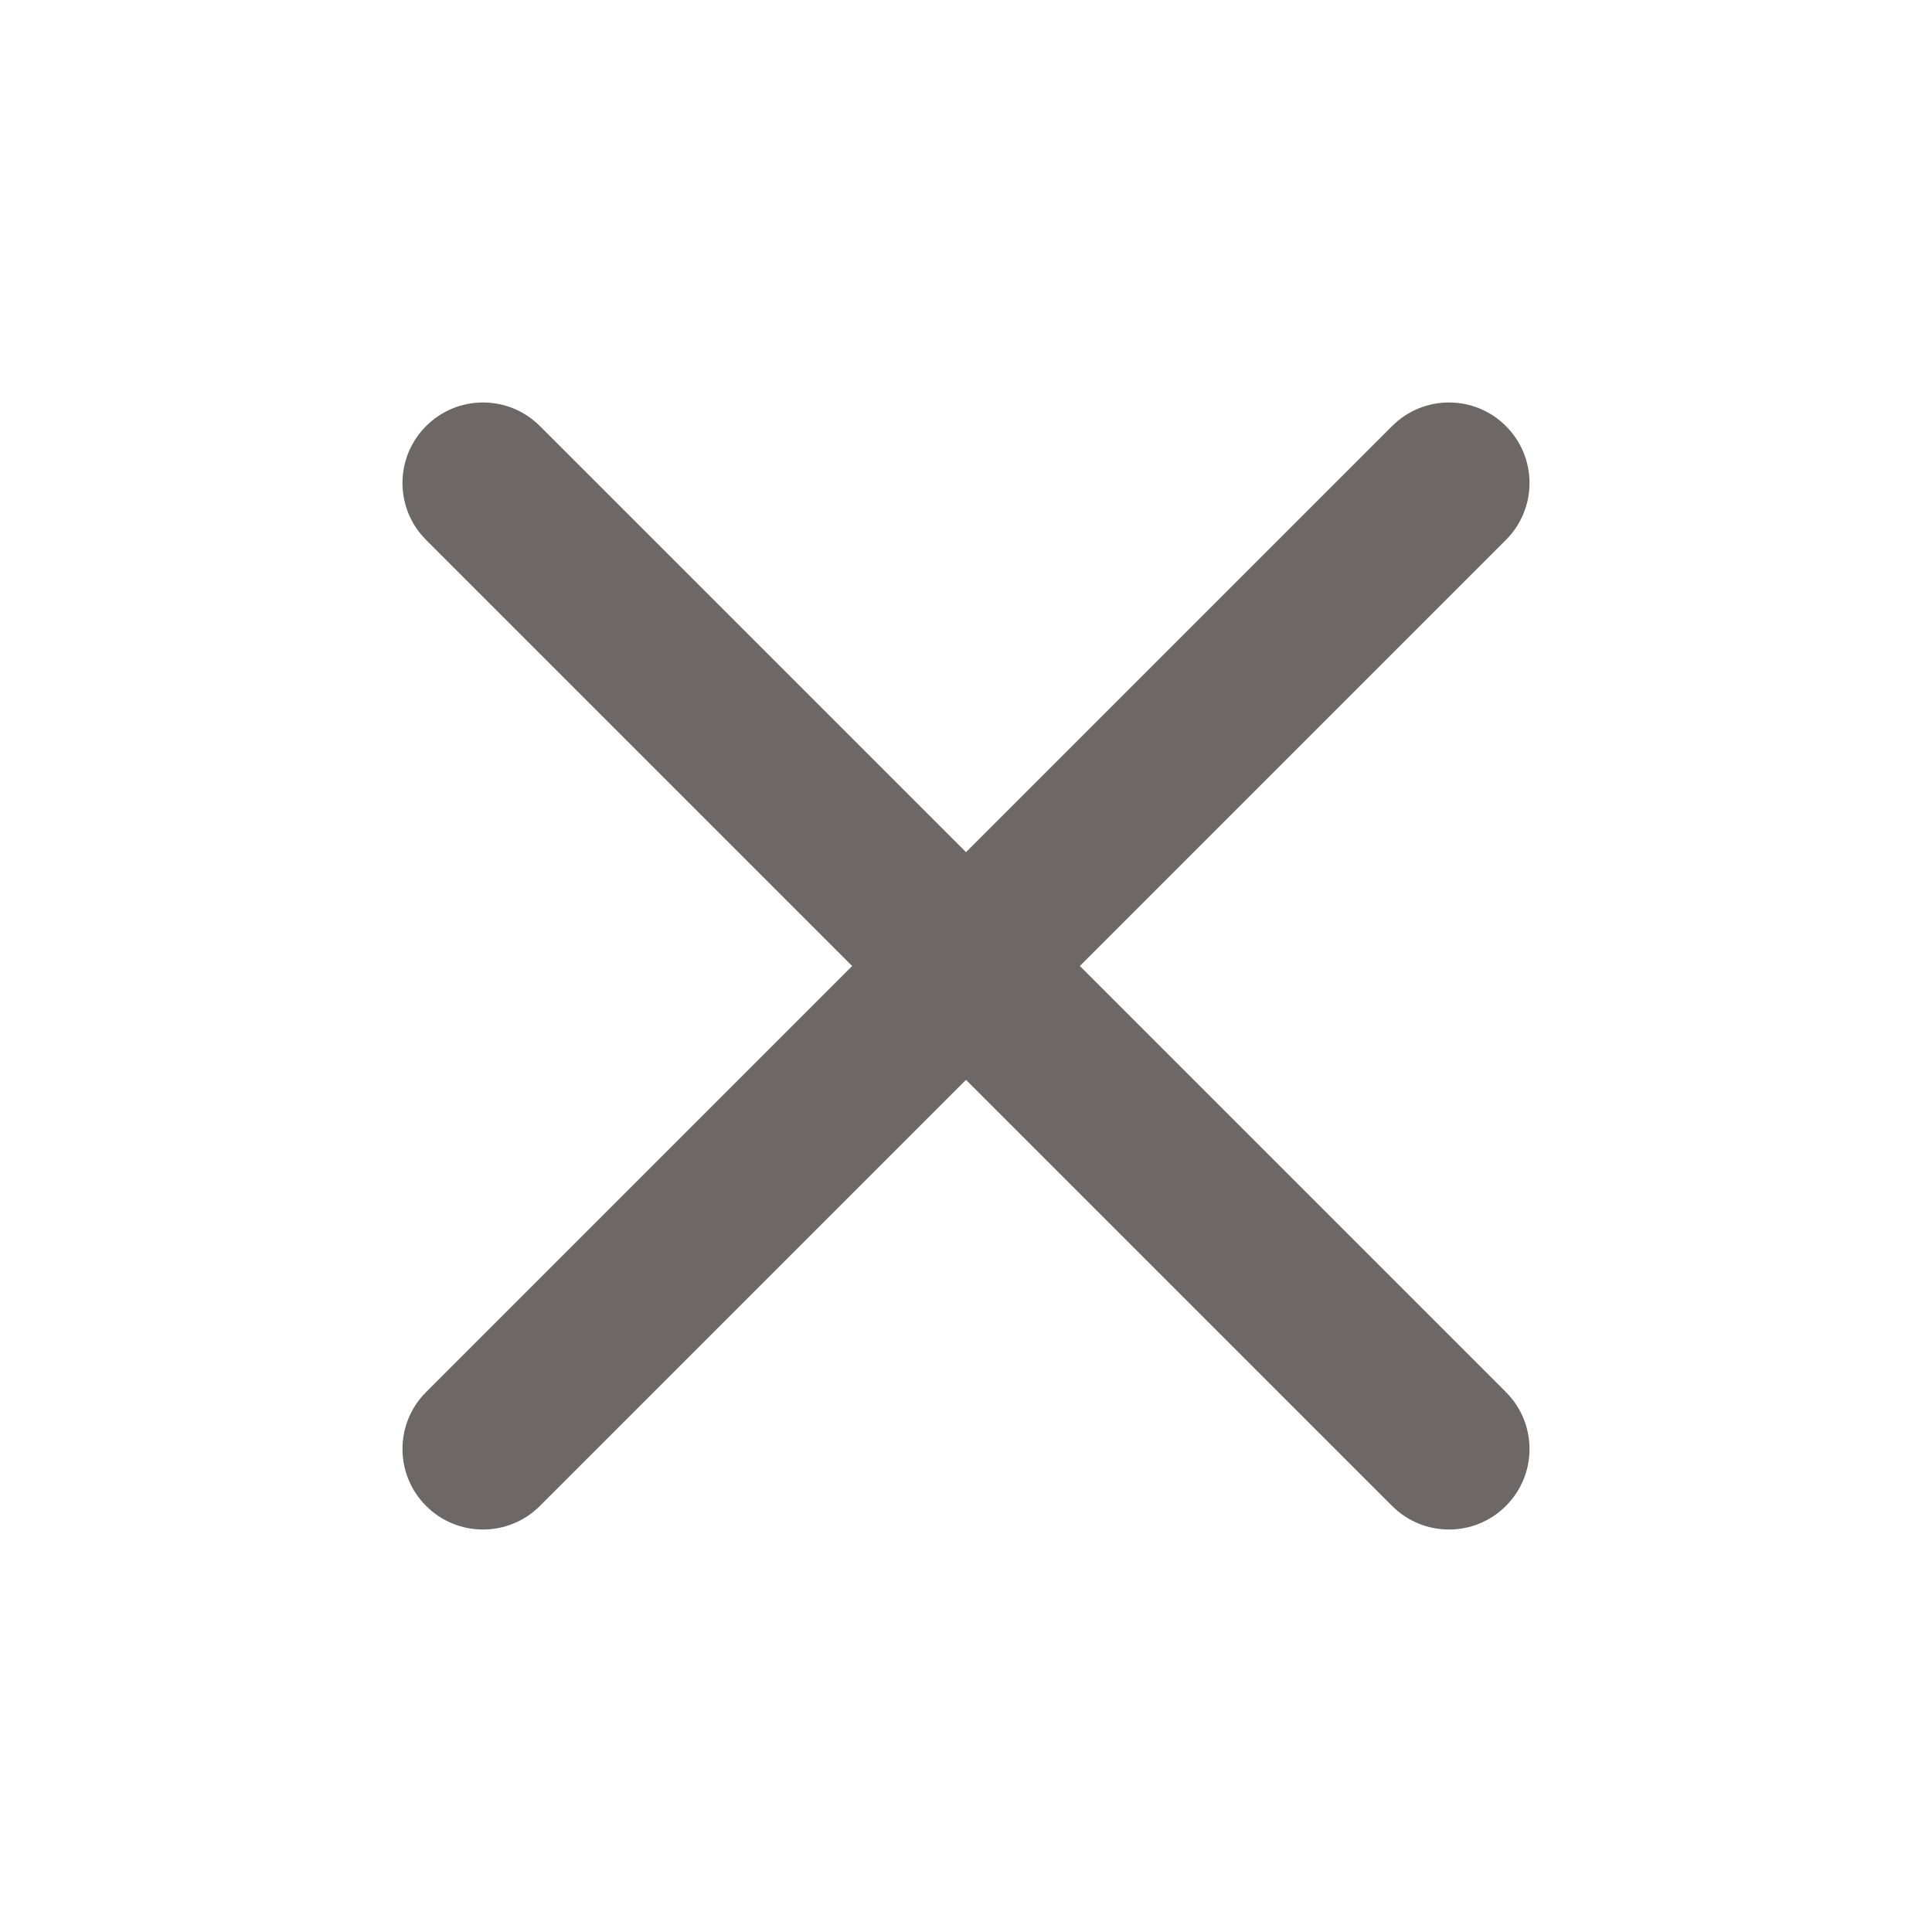
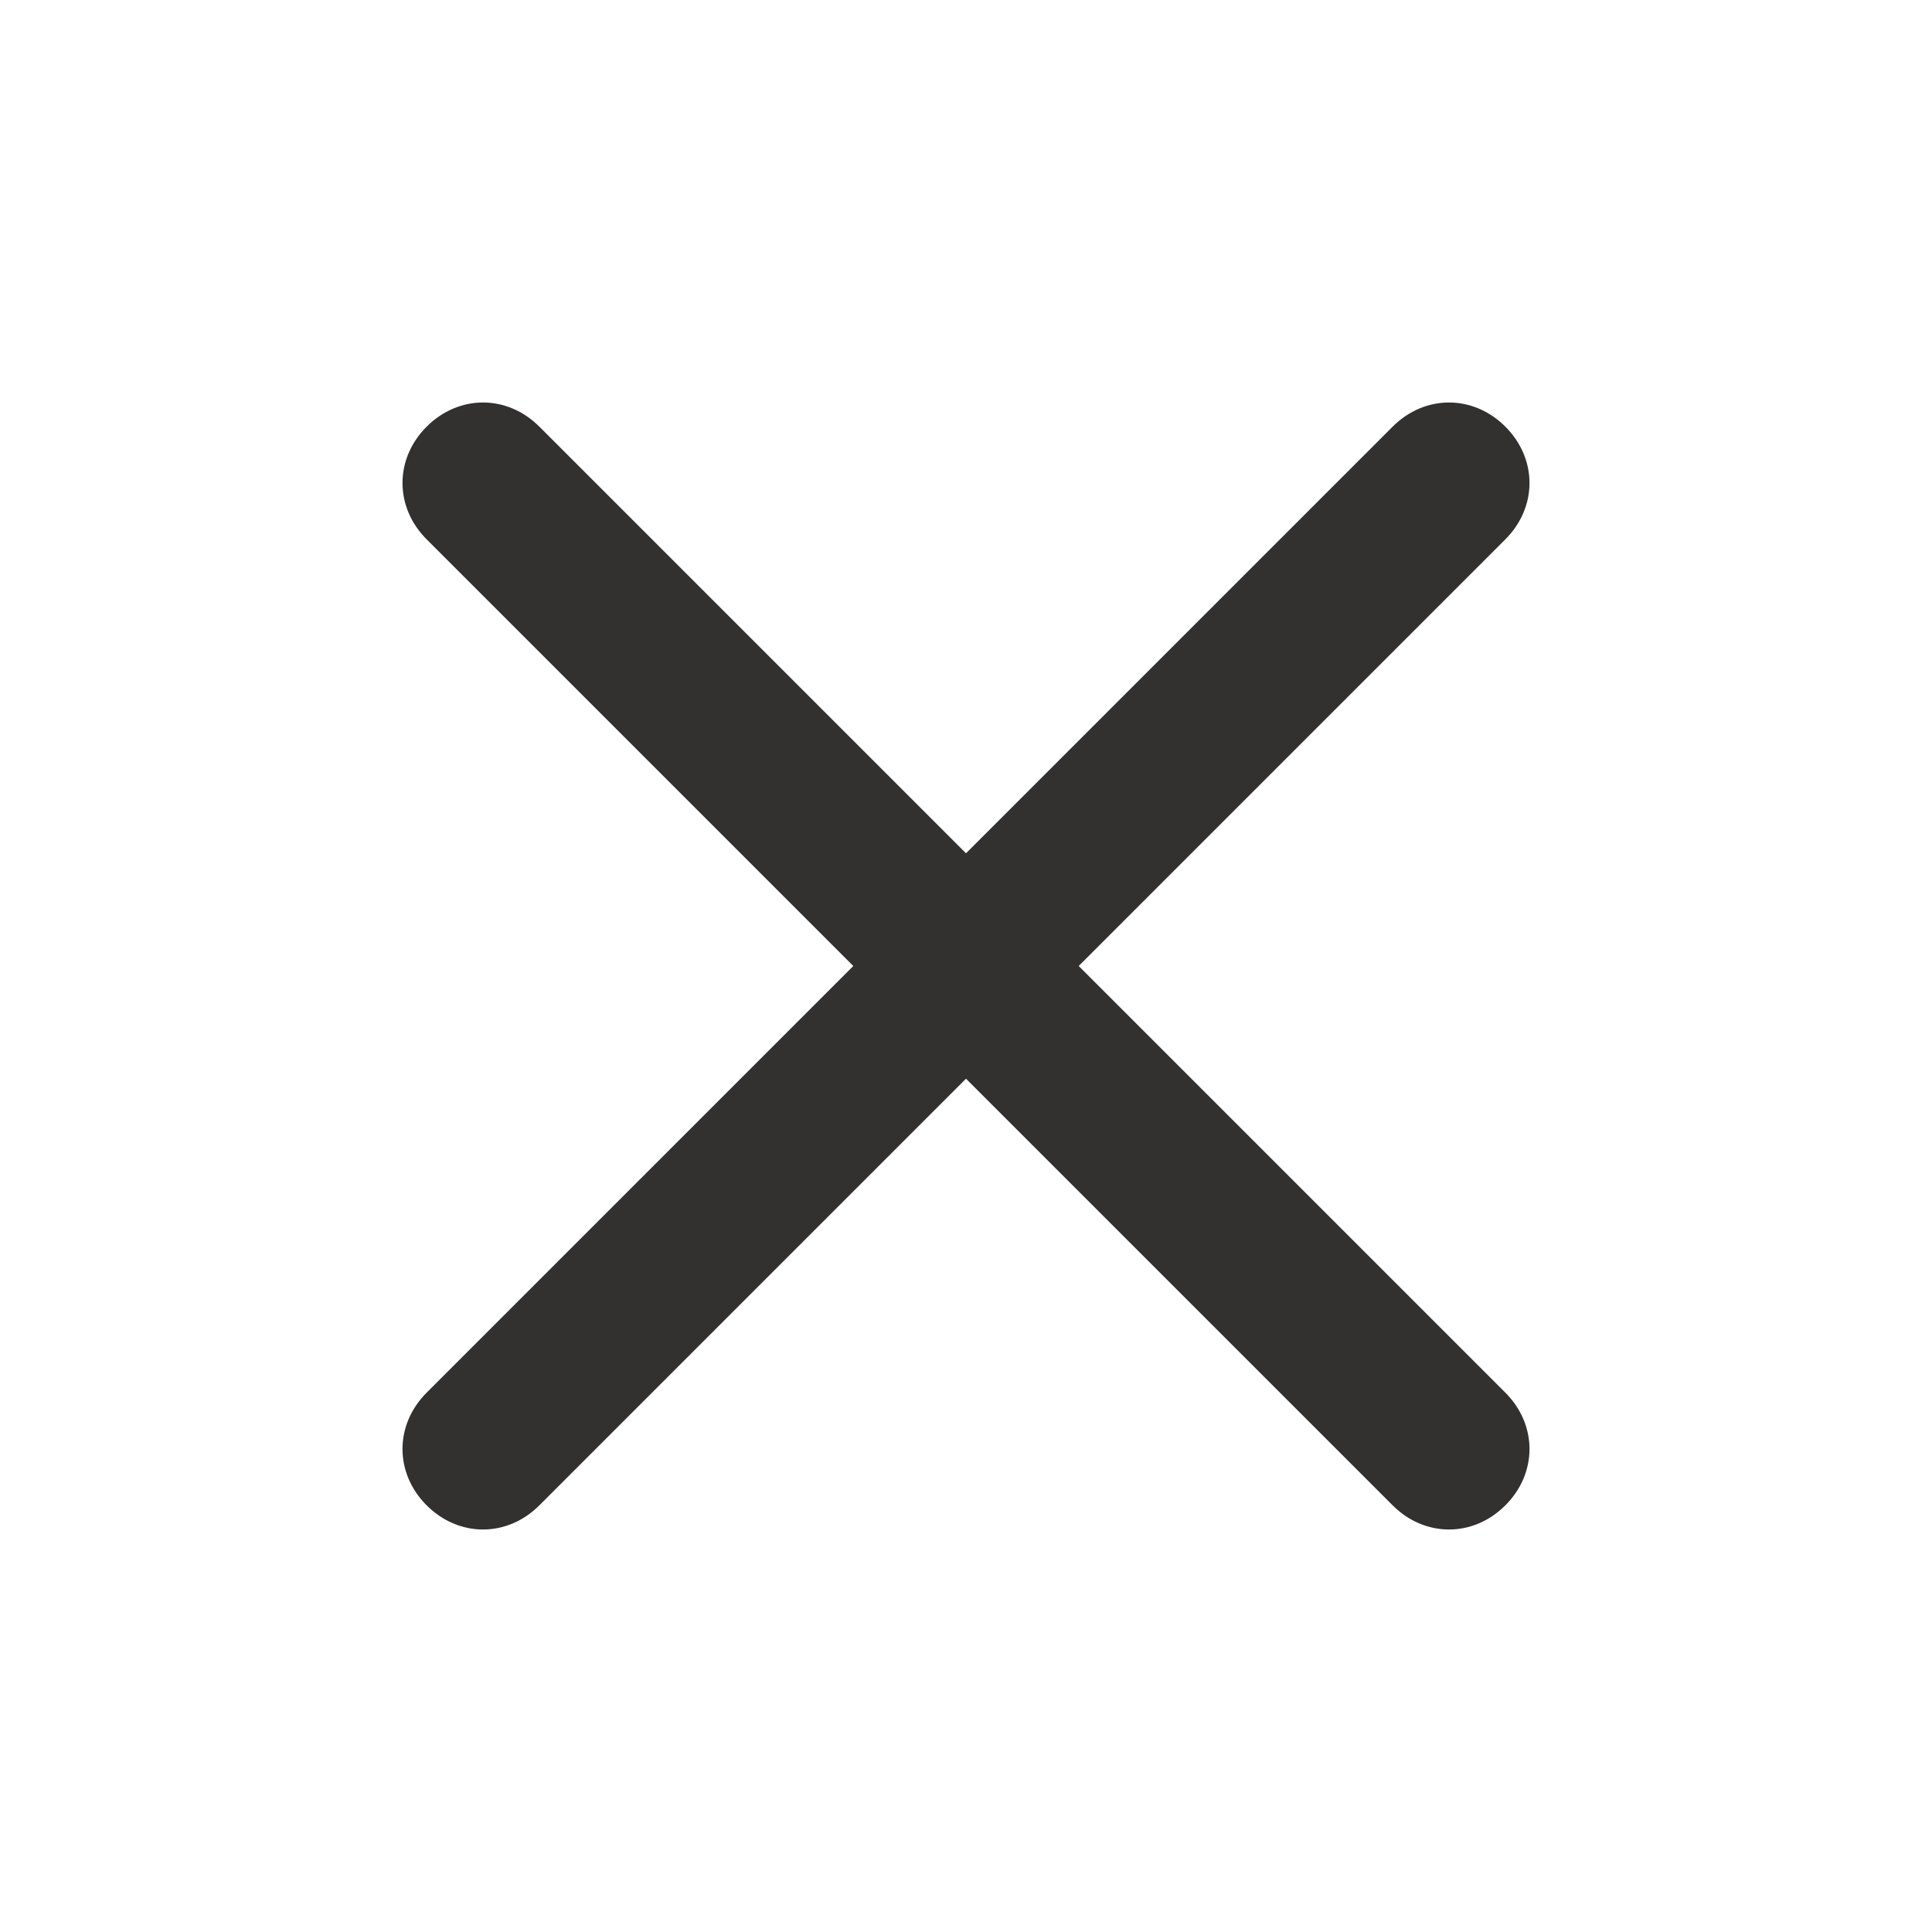
- <svg xmlns="http://www.w3.org/2000/svg" width="24" height="24" viewBox="0 0 24 24" fill="none">
-   <path fill-rule="evenodd" clip-rule="evenodd" d="M5.293 5.293C5.683 4.902 6.317 4.902 6.707 5.293L12 10.586L17.293 5.293C17.683 4.902 18.317 4.902 18.707 5.293C19.098 5.683 19.098 6.317 18.707 6.707L13.414 12L18.707 17.293C19.098 17.683 19.098 18.317 18.707 18.707C18.317 19.098 17.683 19.098 17.293 18.707L12 13.414L6.707 18.707C6.317 19.098 5.683 19.098 5.293 18.707C4.902 18.317 4.902 17.683 5.293 17.293L10.586 12L5.293 6.707C4.902 6.317 4.902 5.683 5.293 5.293Z" fill="#6D6767" />
+ <svg xmlns="http://www.w3.org/2000/svg" version="1.1" id="Layer_1" x="0px" y="0px" viewBox="0 0 24 24" style="enable-background:new 0 0 24 24;" xml:space="preserve">
+   <style type="text/css">
+ 	.st0{fill-rule:evenodd;clip-rule:evenodd;fill:#333030;}
+ </style>
+   <path class="st0" d="M5.3,5.3c0.4-0.4,1-0.4,1.4,0l5.3,5.3l5.3-5.3c0.4-0.4,1-0.4,1.4,0c0.4,0.4,0.4,1,0,1.4L13.4,12l5.3,5.3  c0.4,0.4,0.4,1,0,1.4c-0.4,0.4-1,0.4-1.4,0L12,13.4l-5.3,5.3c-0.4,0.4-1,0.4-1.4,0c-0.4-0.4-0.4-1,0-1.4l5.3-5.3L5.3,6.7  C4.9,6.3,4.9,5.7,5.3,5.3z" />
</svg>
